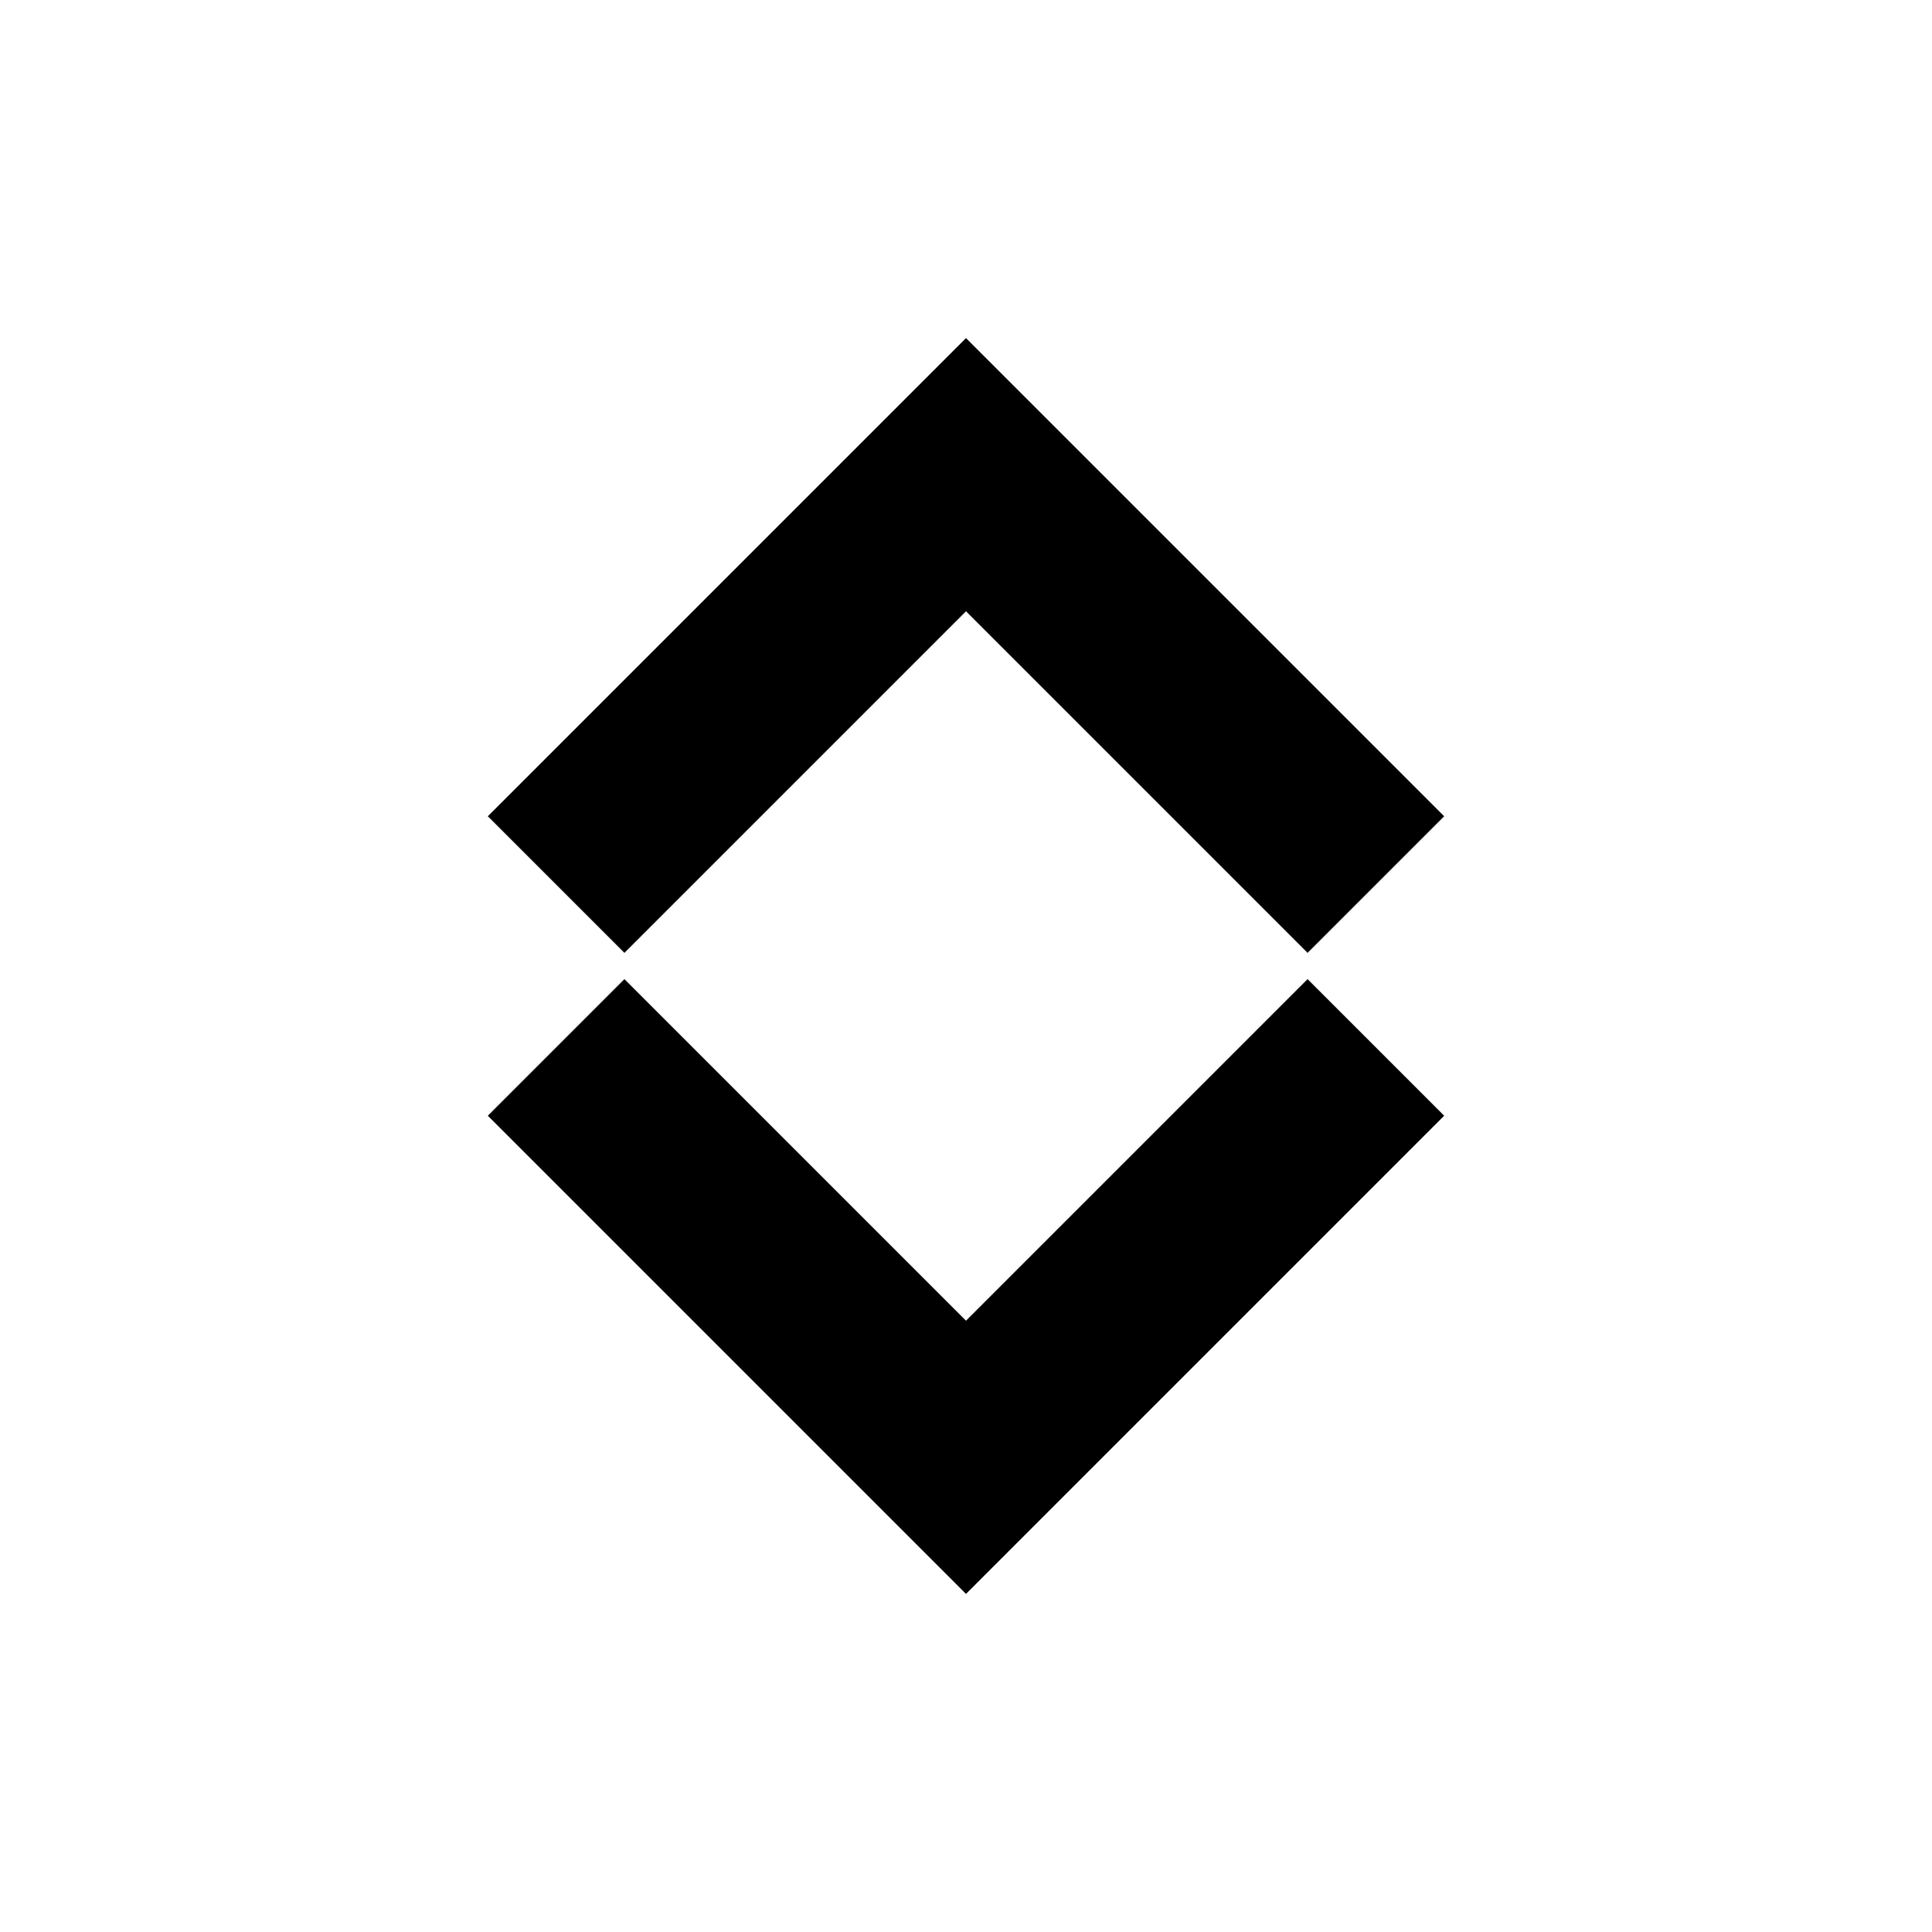
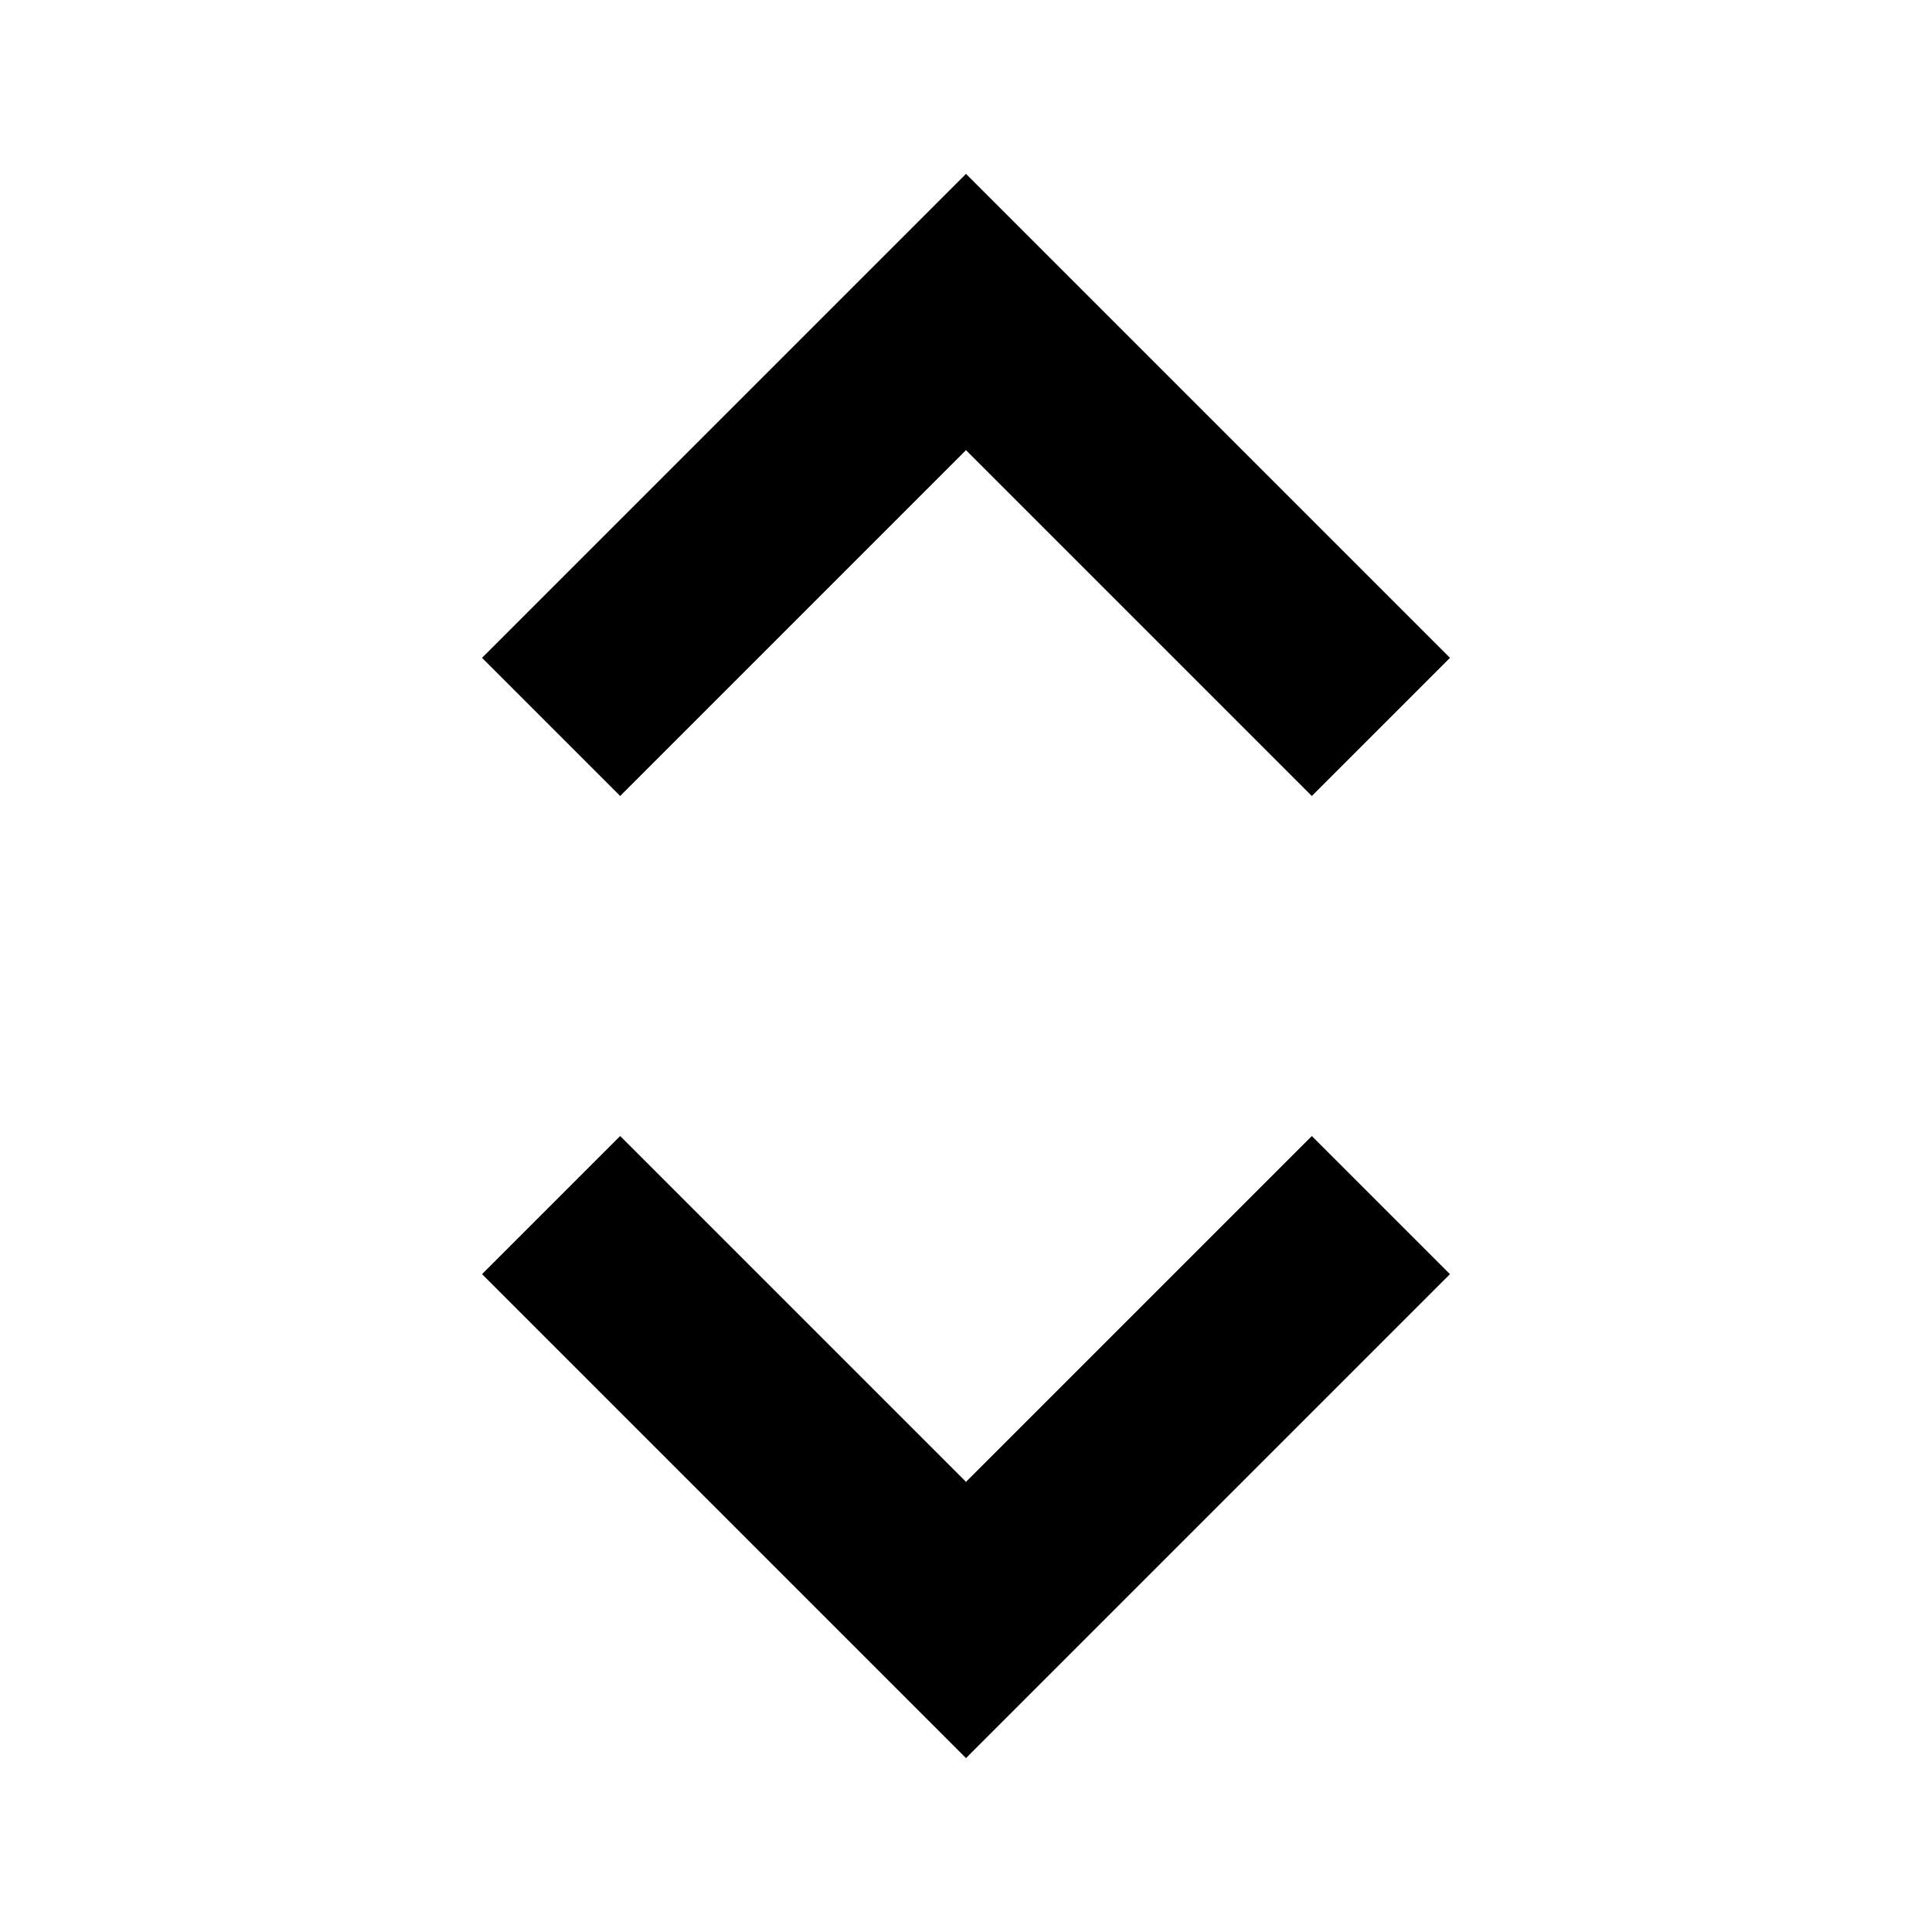
<svg xmlns="http://www.w3.org/2000/svg" viewBox="0 0 20 20">
-   <path d="M10 3.5l4.95 4.95-1.414 1.414L10 6.328 6.464 9.864 5.05 8.45 10 3.5zm0 13l-4.95-4.95 1.414-1.414L10 13.672l3.536-3.536 1.414 1.414L10 16.5z" />
+   <path d="M10 1.8l5.01 5.01-1.43 1.43L10 4.66 6.42 8.24 4.99 6.81 10 1.8zM10 18.2l-5.01-5.01 1.43-1.43L10 15.34l3.58-3.58 1.43 1.43L10 18.2z" />
</svg>
